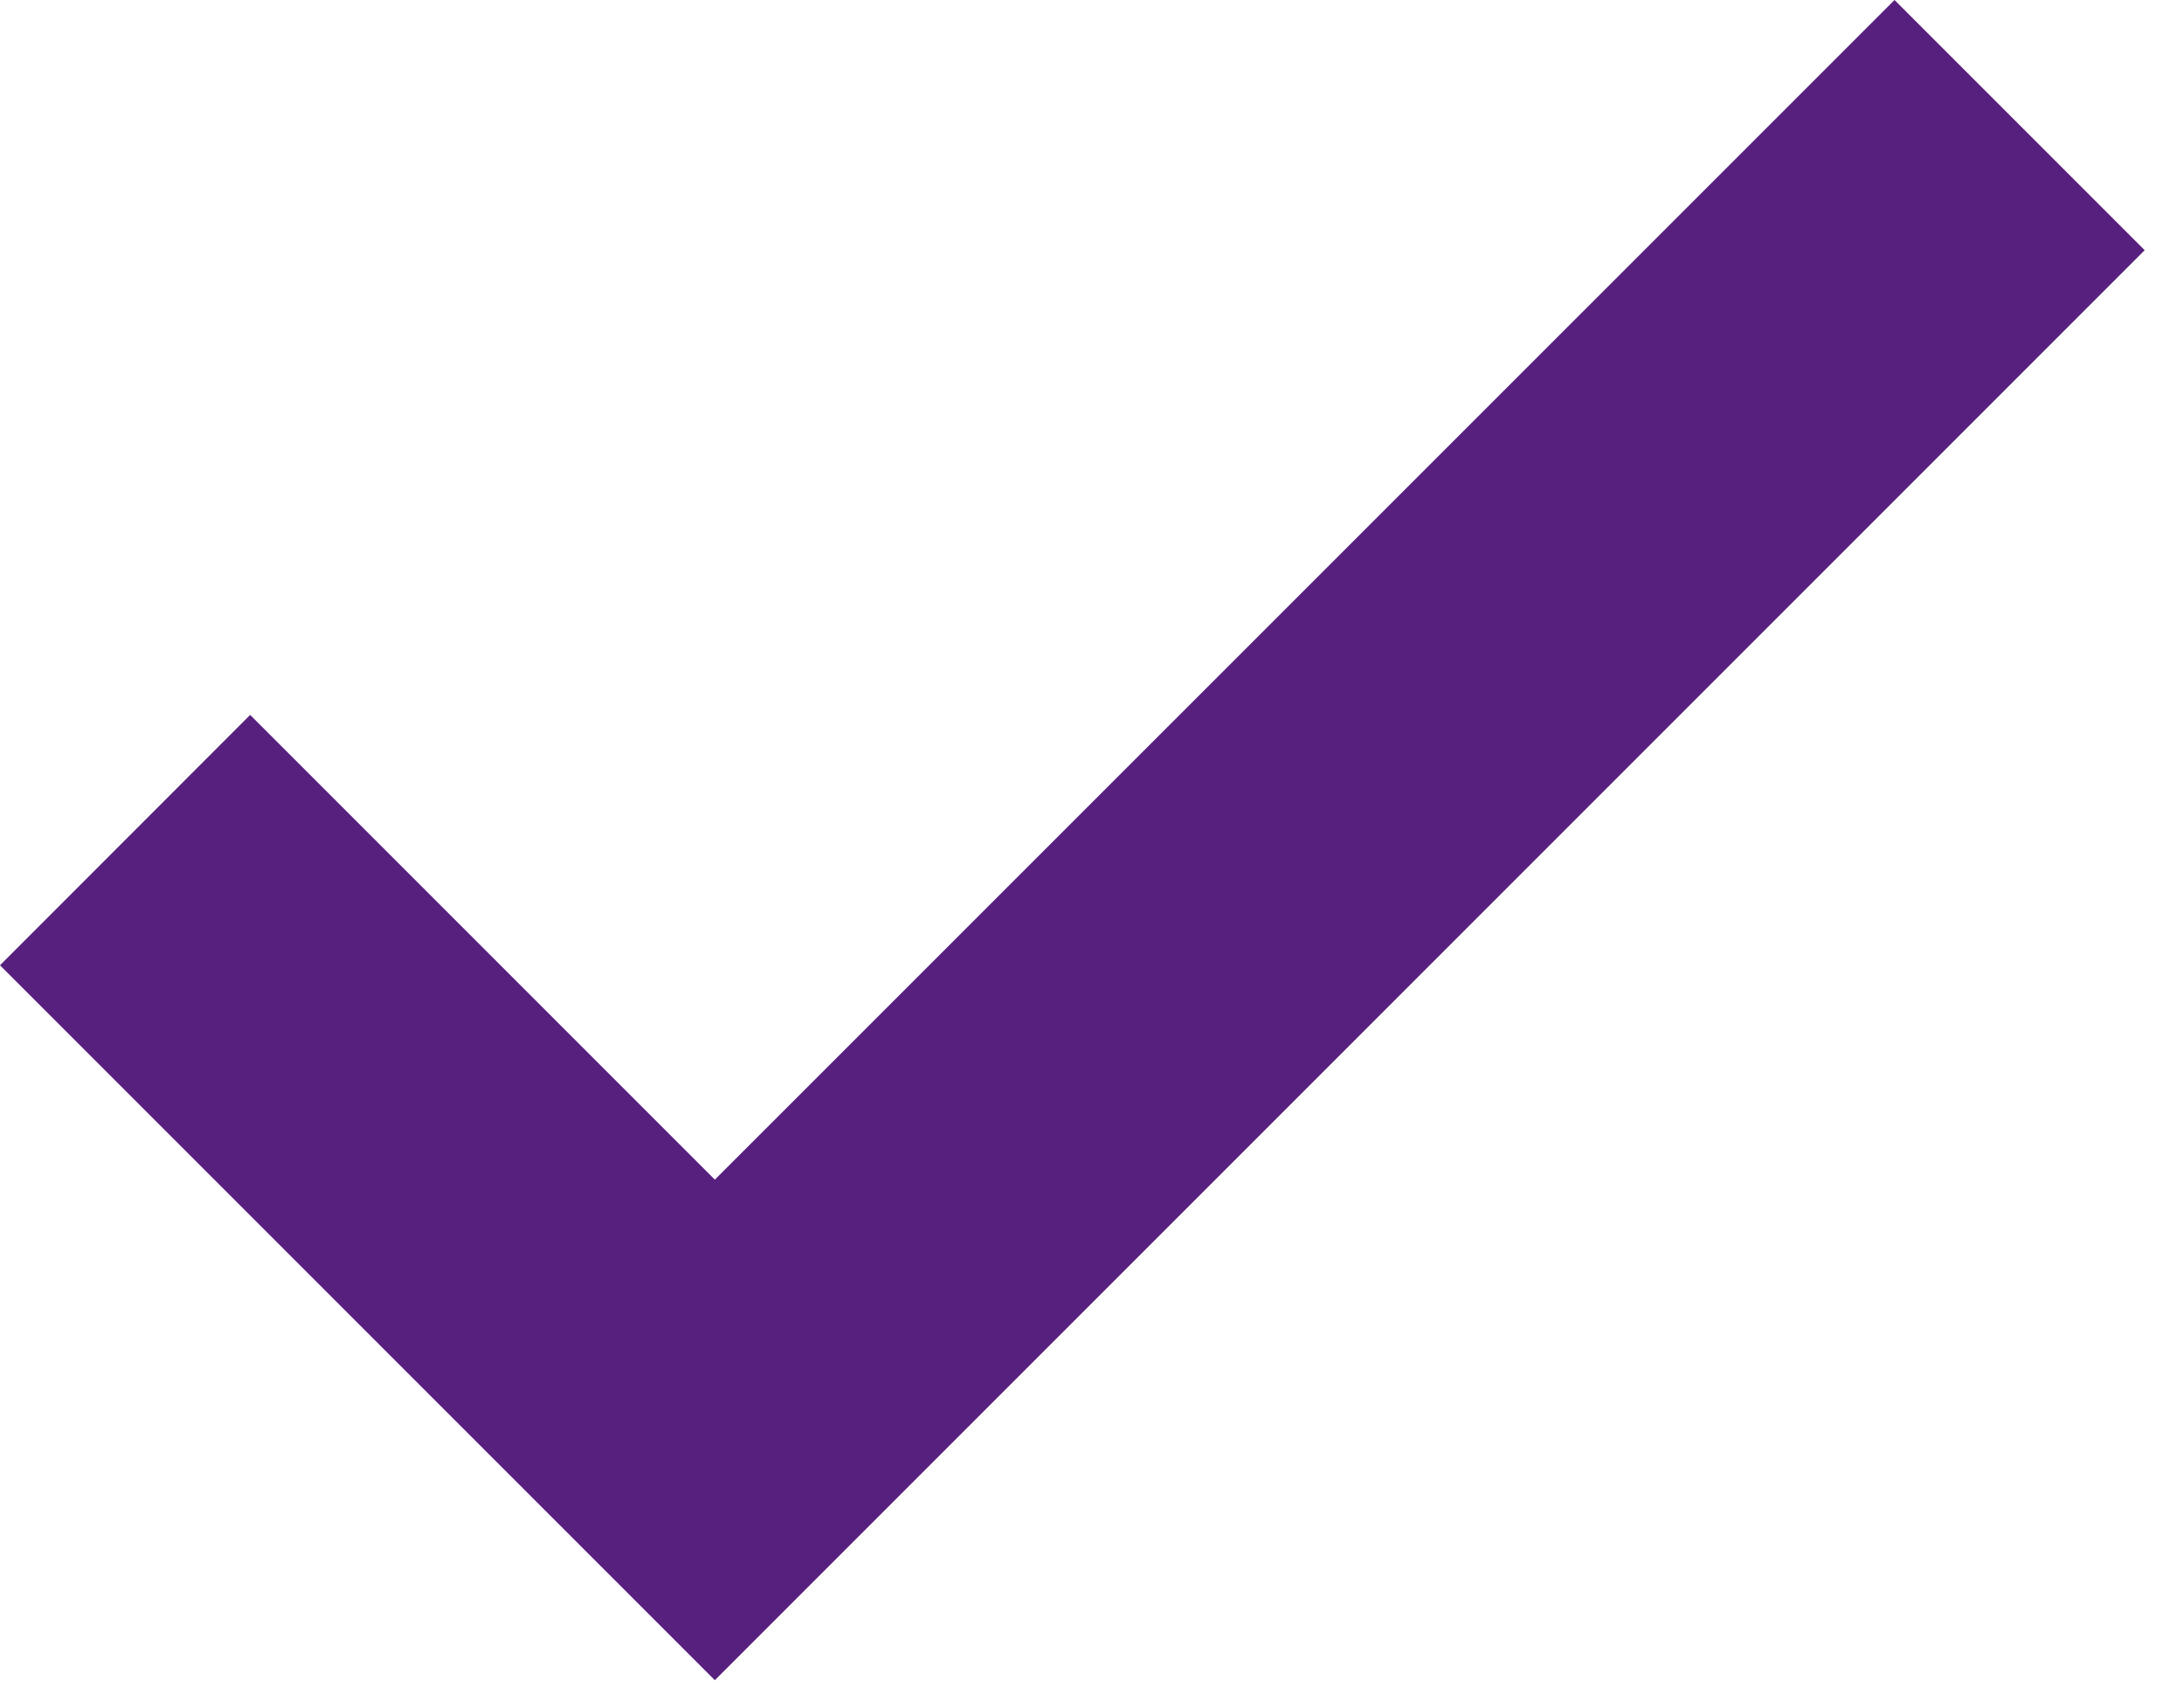
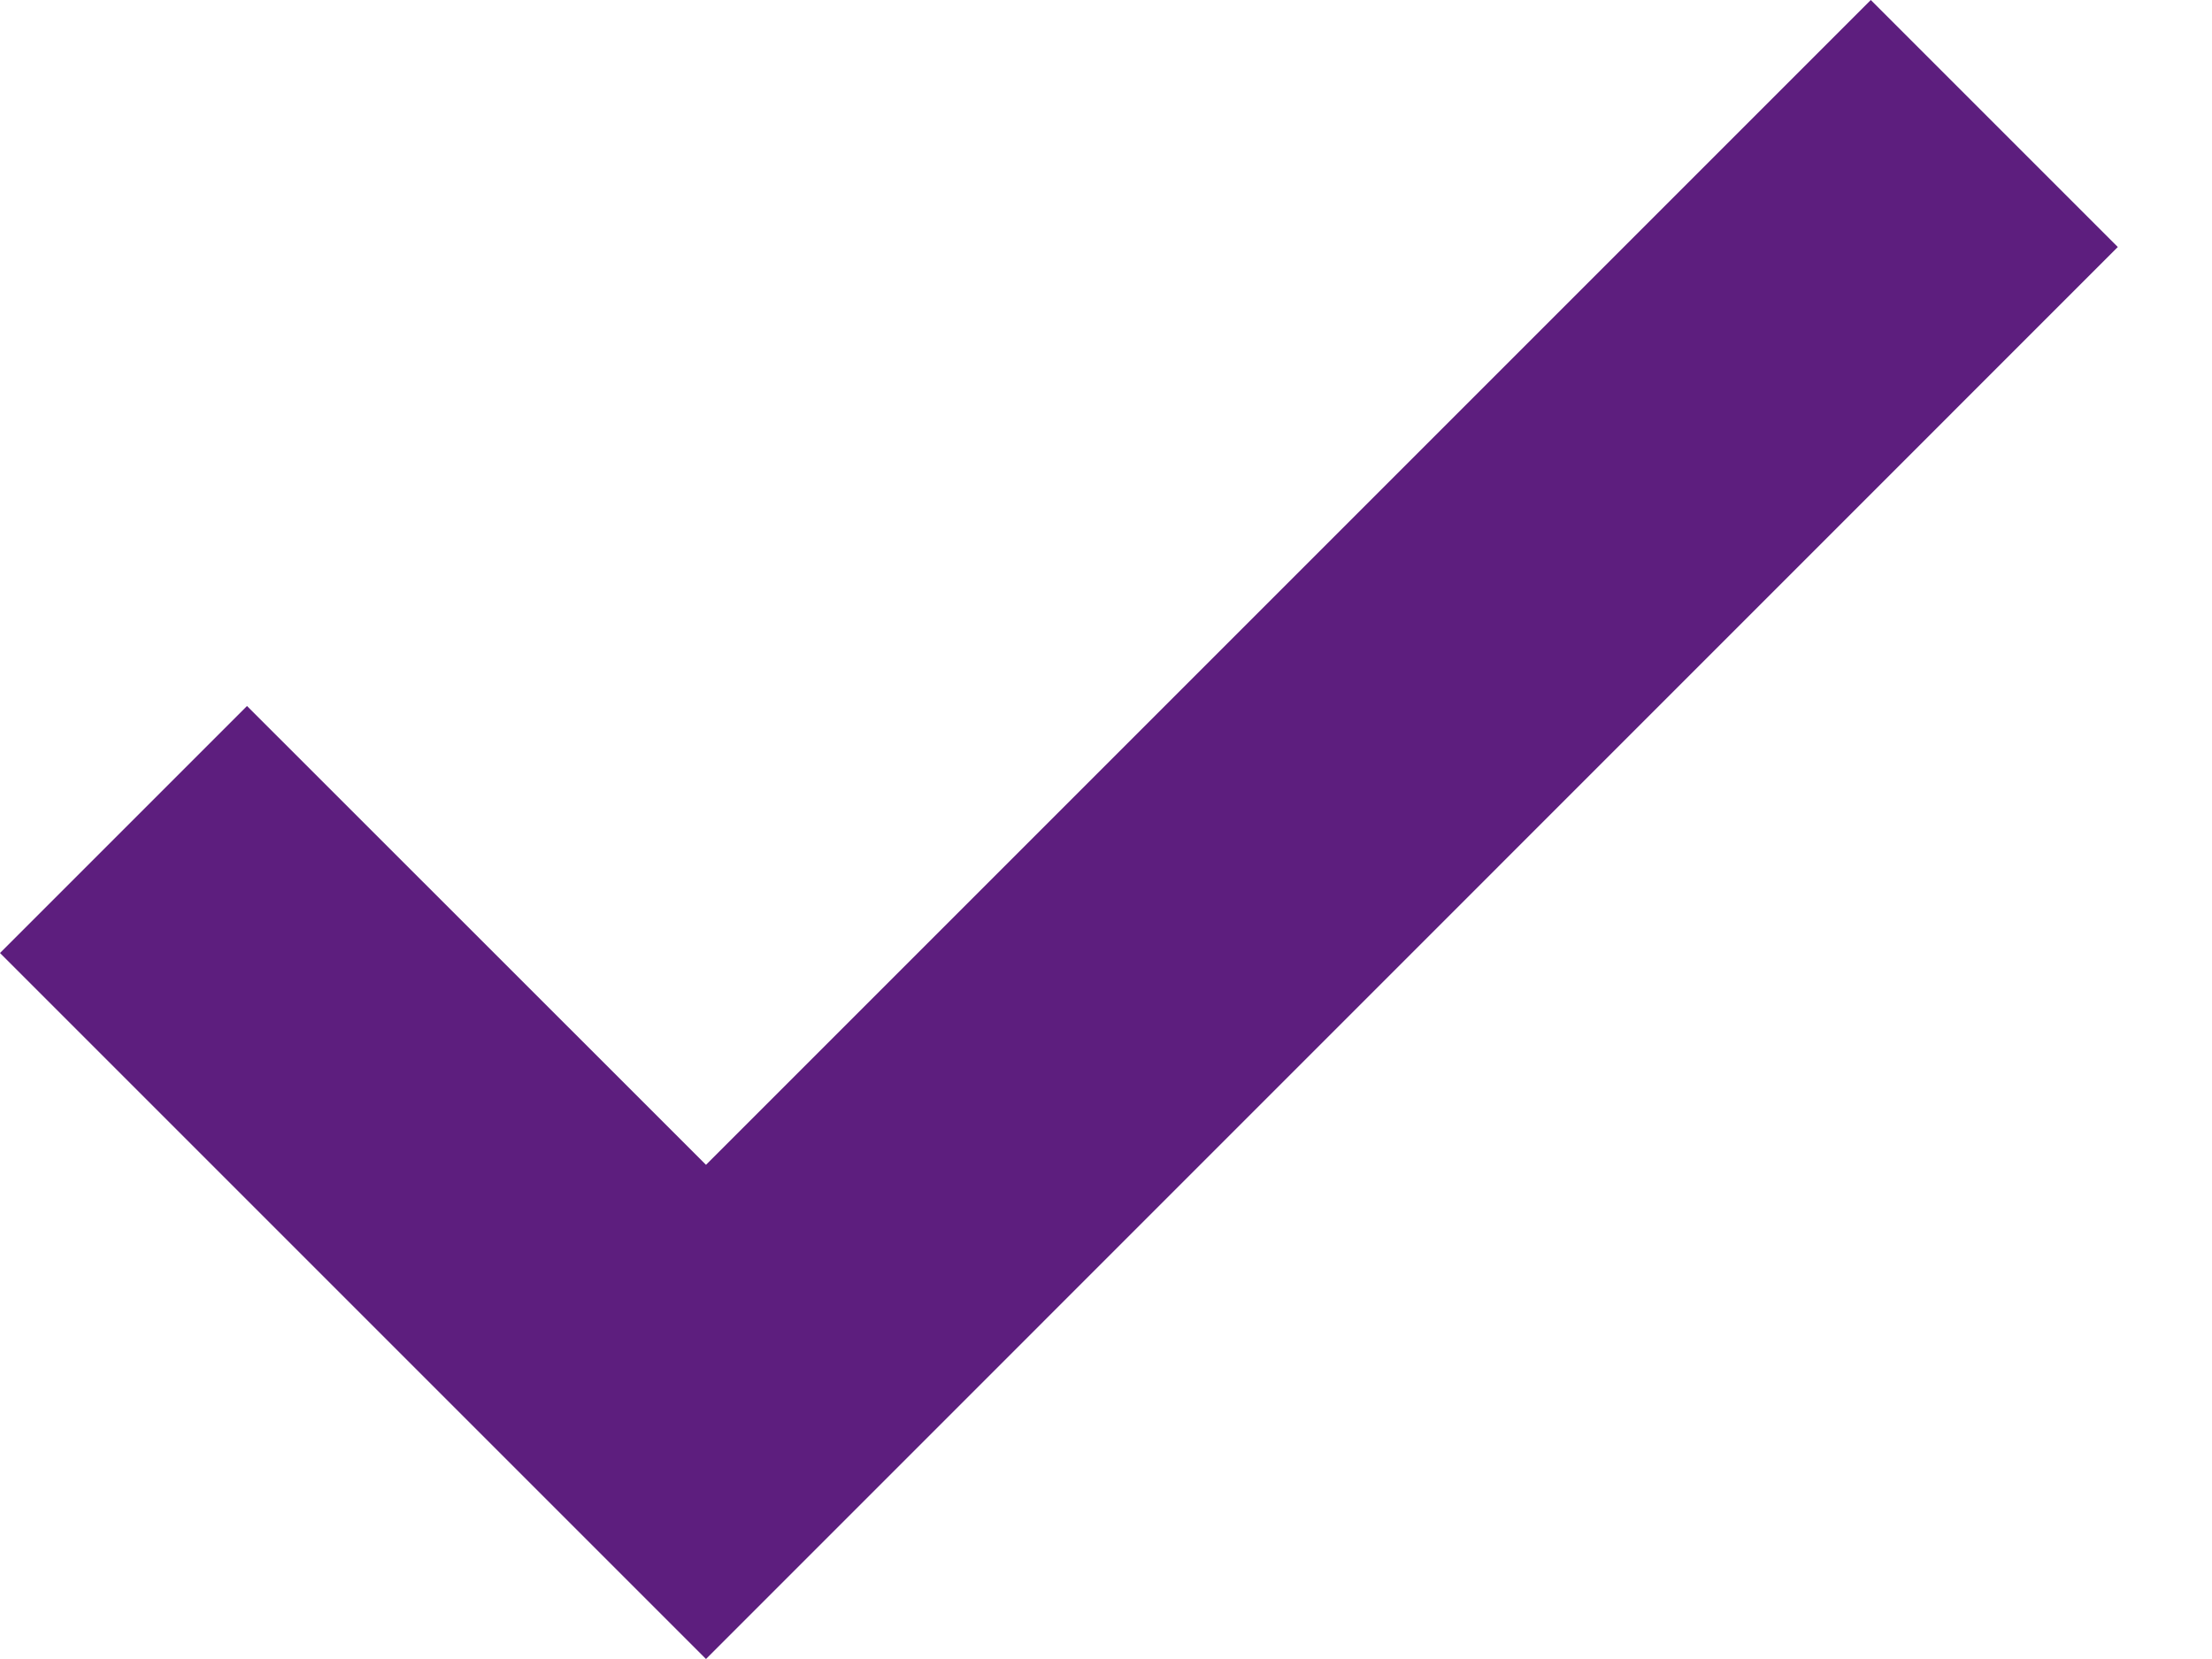
- <svg xmlns="http://www.w3.org/2000/svg" width="13" height="10" viewBox="0 0 13 10" fill="none">
-   <g id="Property 1=check">
-     <path id="check_small" d="M4.255 10L0 5.745L1.489 4.255L4.255 7.021L11.277 0L12.766 1.489L4.255 10Z" fill="#57207E" />
+ <svg xmlns="http://www.w3.org/2000/svg" width="12" height="9" viewBox="0 0 12 9" fill="none">
+   <g id="Small">
+     <path id="check_small" d="M3.83 9L0 5.17L1.34 3.83L3.83 6.319L10.149 0L11.489 1.34L3.83 9Z" fill="#5D1E7E" />
  </g>
</svg>
